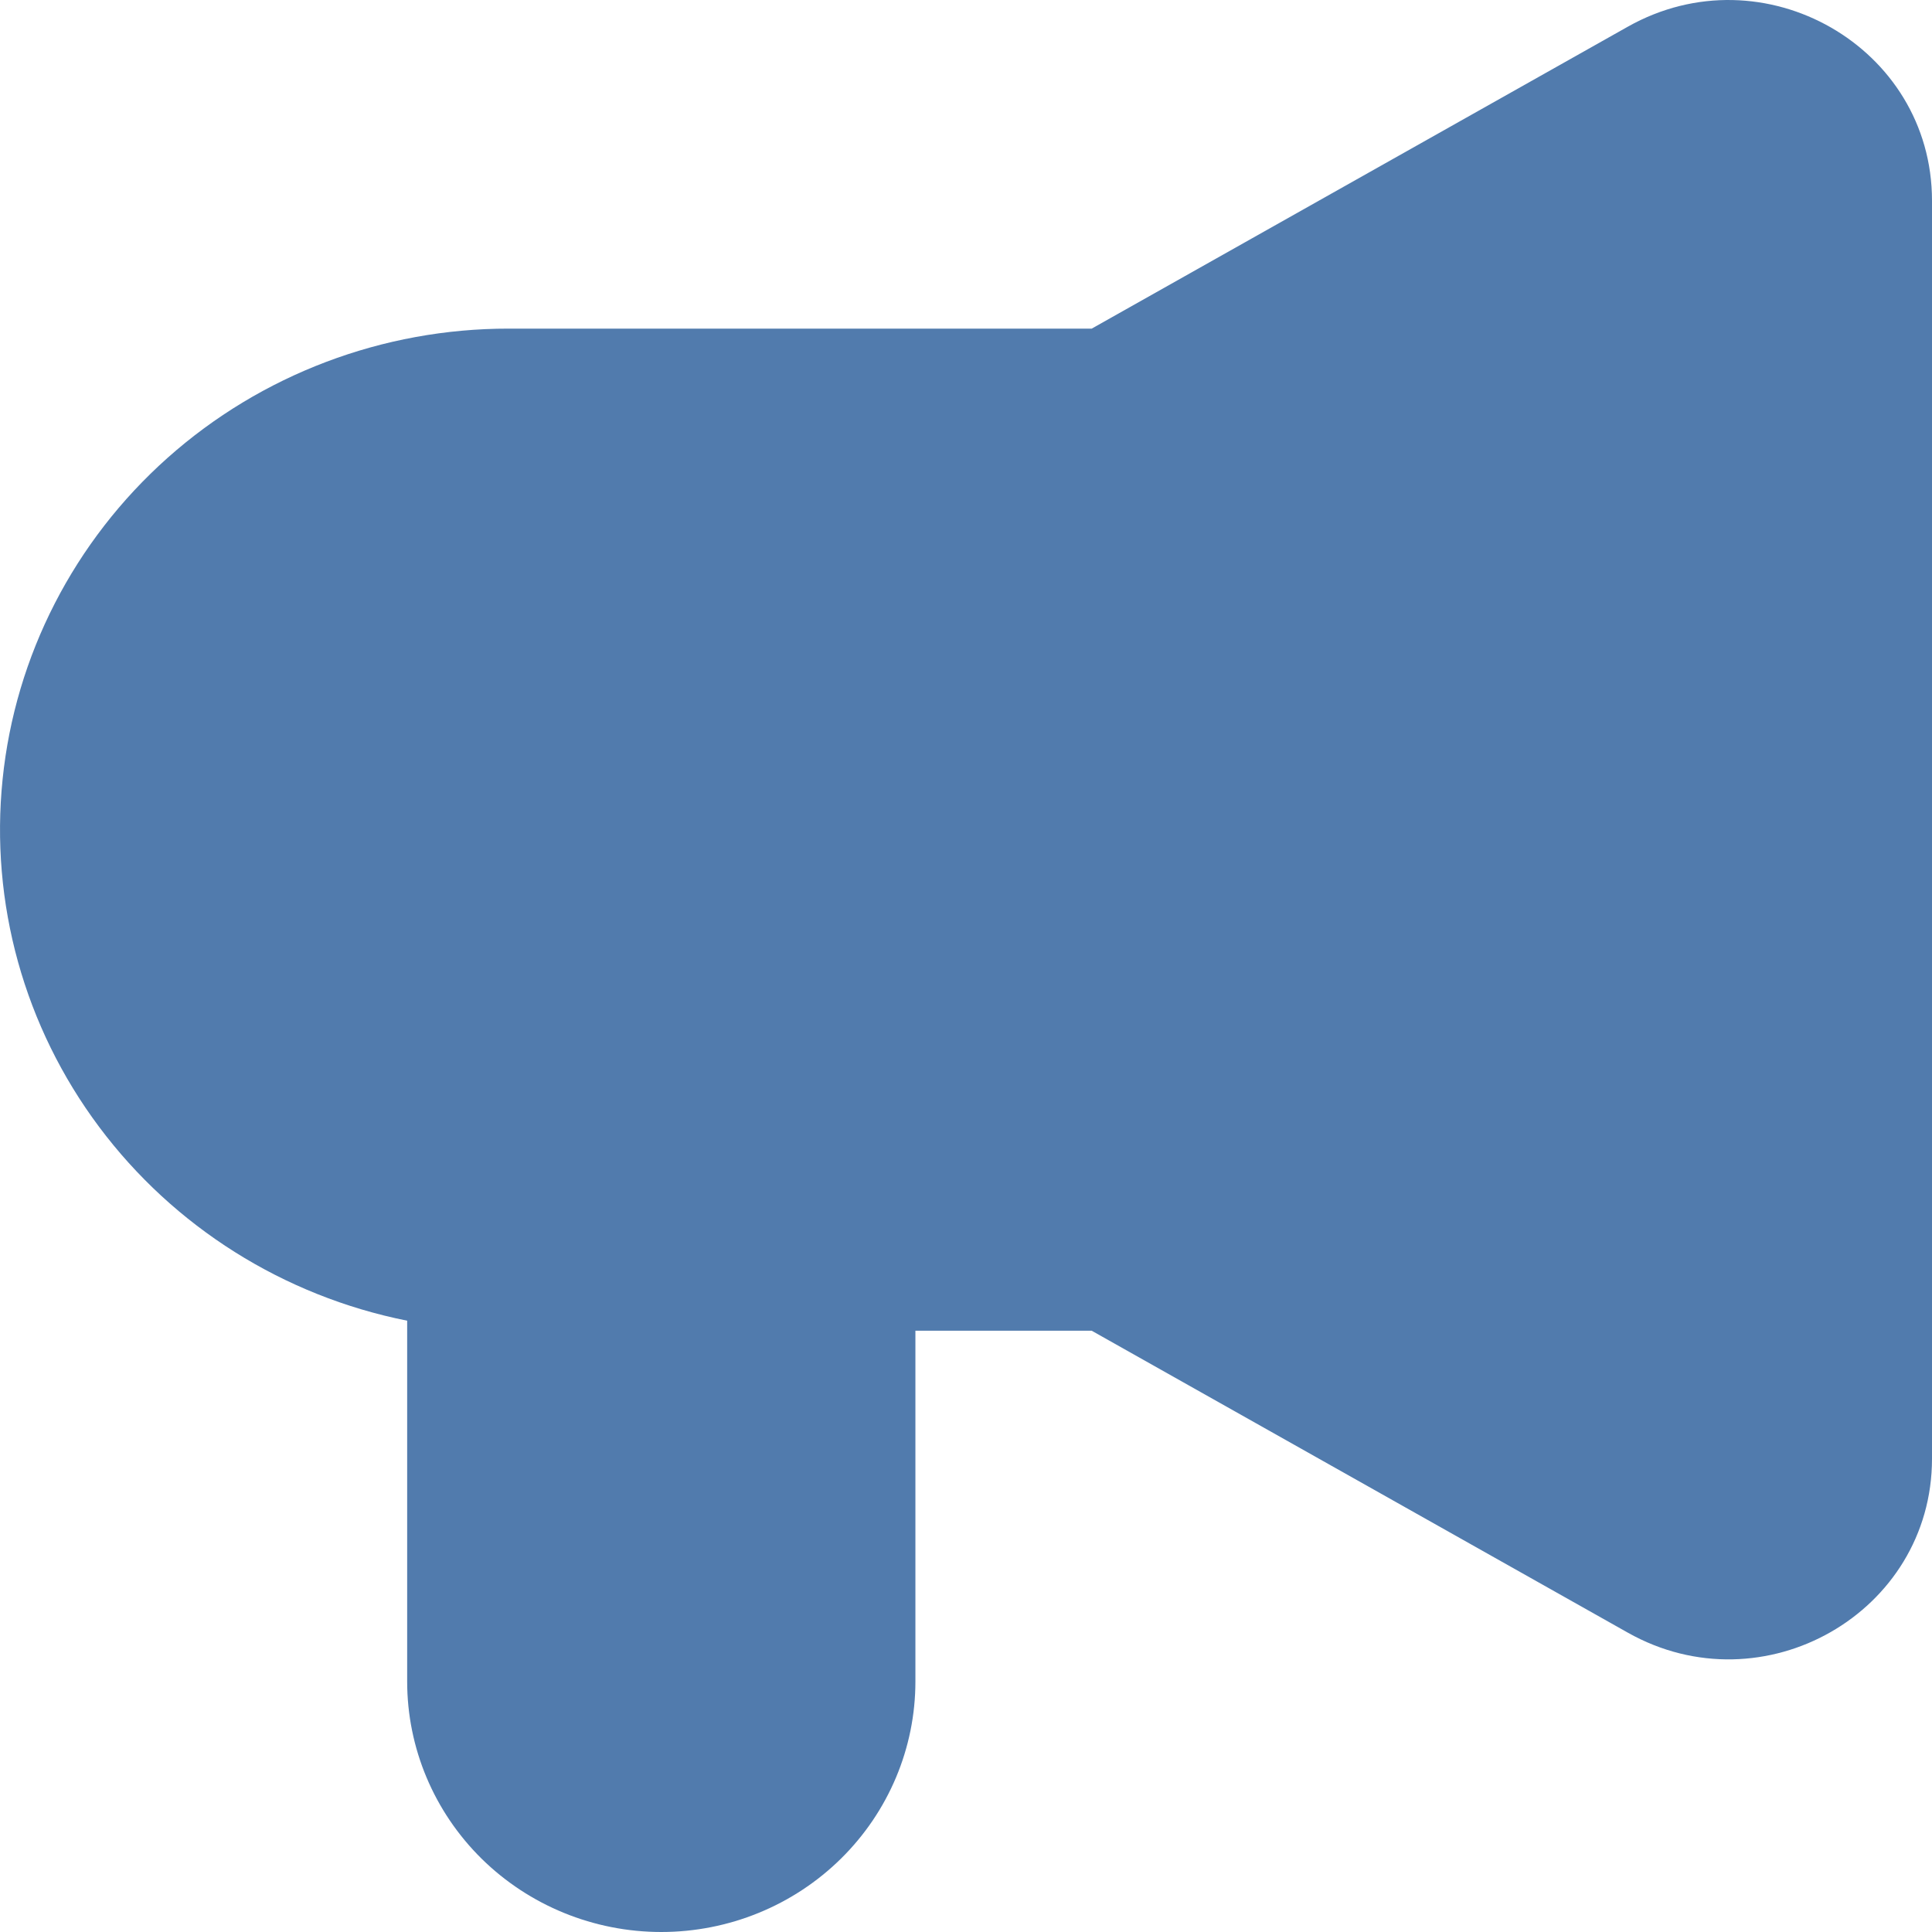
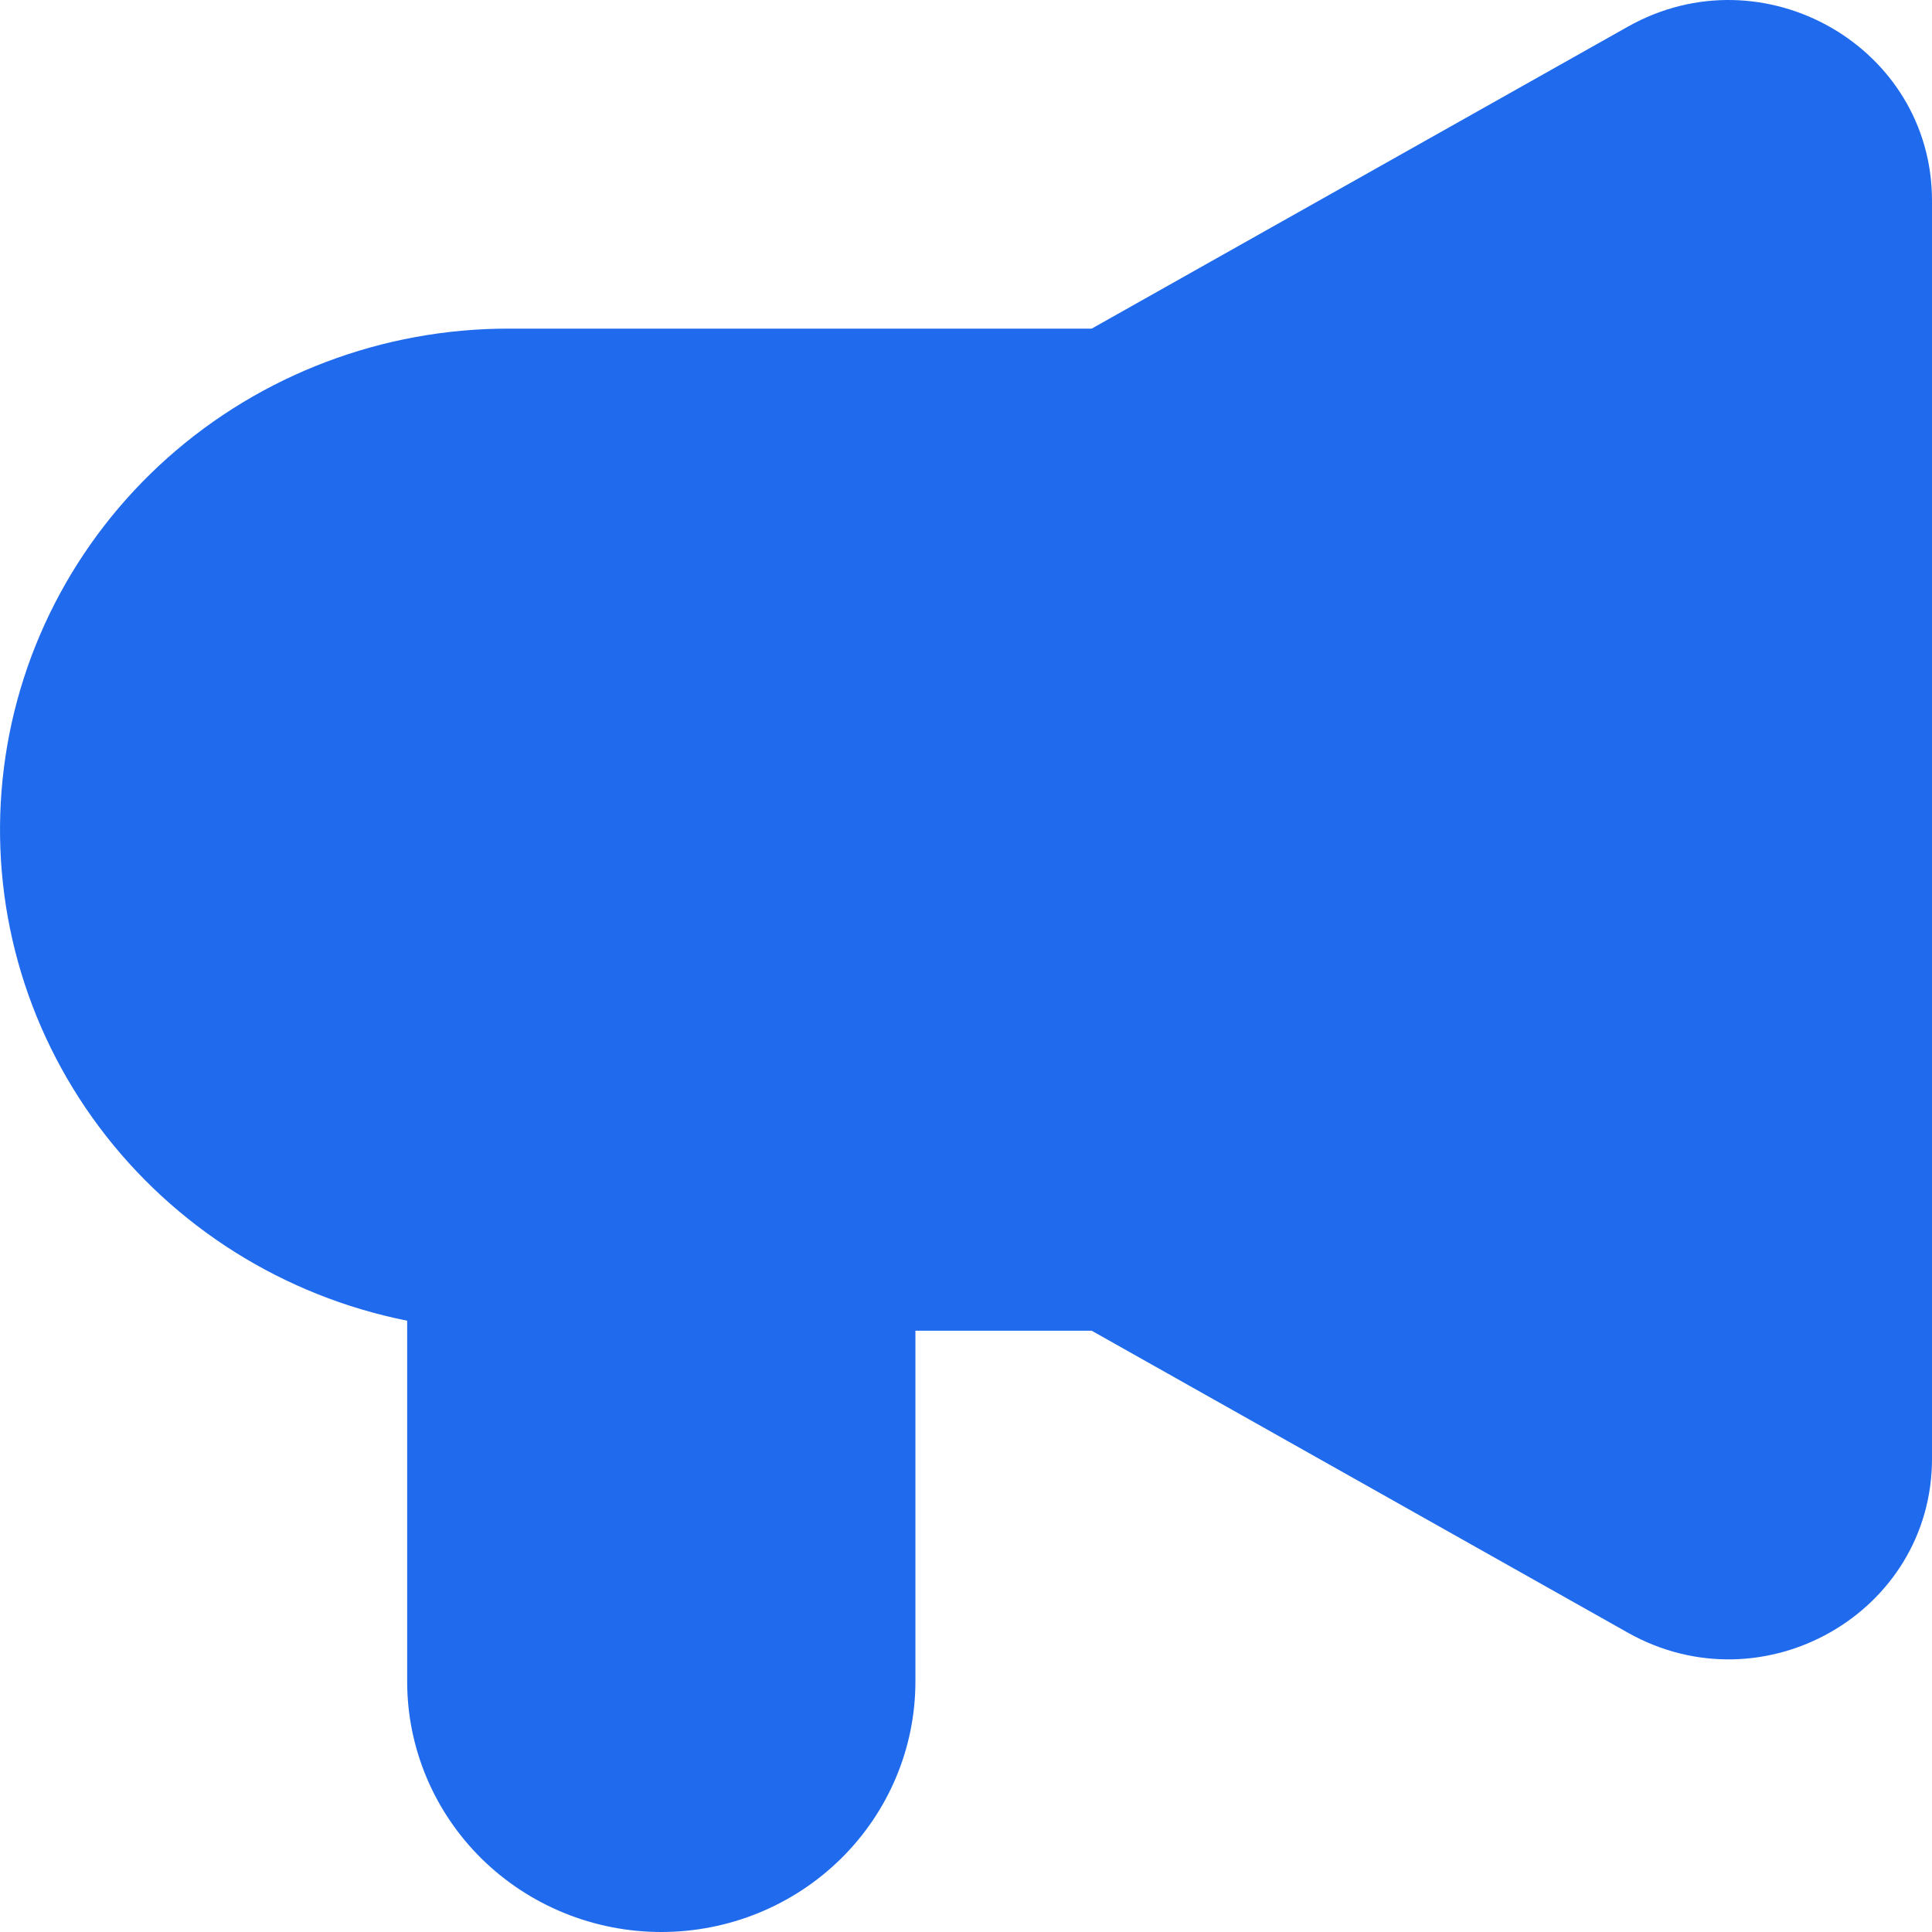
<svg xmlns="http://www.w3.org/2000/svg" width="32" height="32" viewBox="0 0 32 32" fill="none">
-   <path fill-rule="evenodd" clip-rule="evenodd" d="M32 3.324C32 0.776 29.207 -0.822 26.962 0.442L18.082 5.443H8.427C6.34 5.441 4.325 6.204 2.776 7.583C1.227 8.963 0.252 10.861 0.043 12.908C-0.167 14.956 0.402 17.007 1.641 18.664C2.879 20.321 4.697 21.466 6.744 21.875V27.851C6.744 28.951 7.187 30.006 7.976 30.785C8.766 31.563 9.837 32 10.953 32C12.069 32 13.14 31.563 13.929 30.785C14.719 30.006 15.162 28.951 15.162 27.851V22.041H18.082L26.962 27.042C29.207 28.307 32 26.71 32 24.161V3.324Z" fill="#517BAD" />
+   <path fill-rule="evenodd" clip-rule="evenodd" d="M32 3.324C32 0.776 29.207 -0.822 26.962 0.442L18.082 5.443H8.427C6.34 5.441 4.325 6.204 2.776 7.583C1.227 8.963 0.252 10.861 0.043 12.908C-0.167 14.956 0.402 17.007 1.641 18.664C2.879 20.321 4.697 21.466 6.744 21.875V27.851C6.744 28.951 7.187 30.006 7.976 30.785C8.766 31.563 9.837 32 10.953 32C12.069 32 13.14 31.563 13.929 30.785C14.719 30.006 15.162 28.951 15.162 27.851V22.041H18.082L26.962 27.042C29.207 28.307 32 26.71 32 24.161V3.324Z" fill="#1f6aed" />
</svg>
